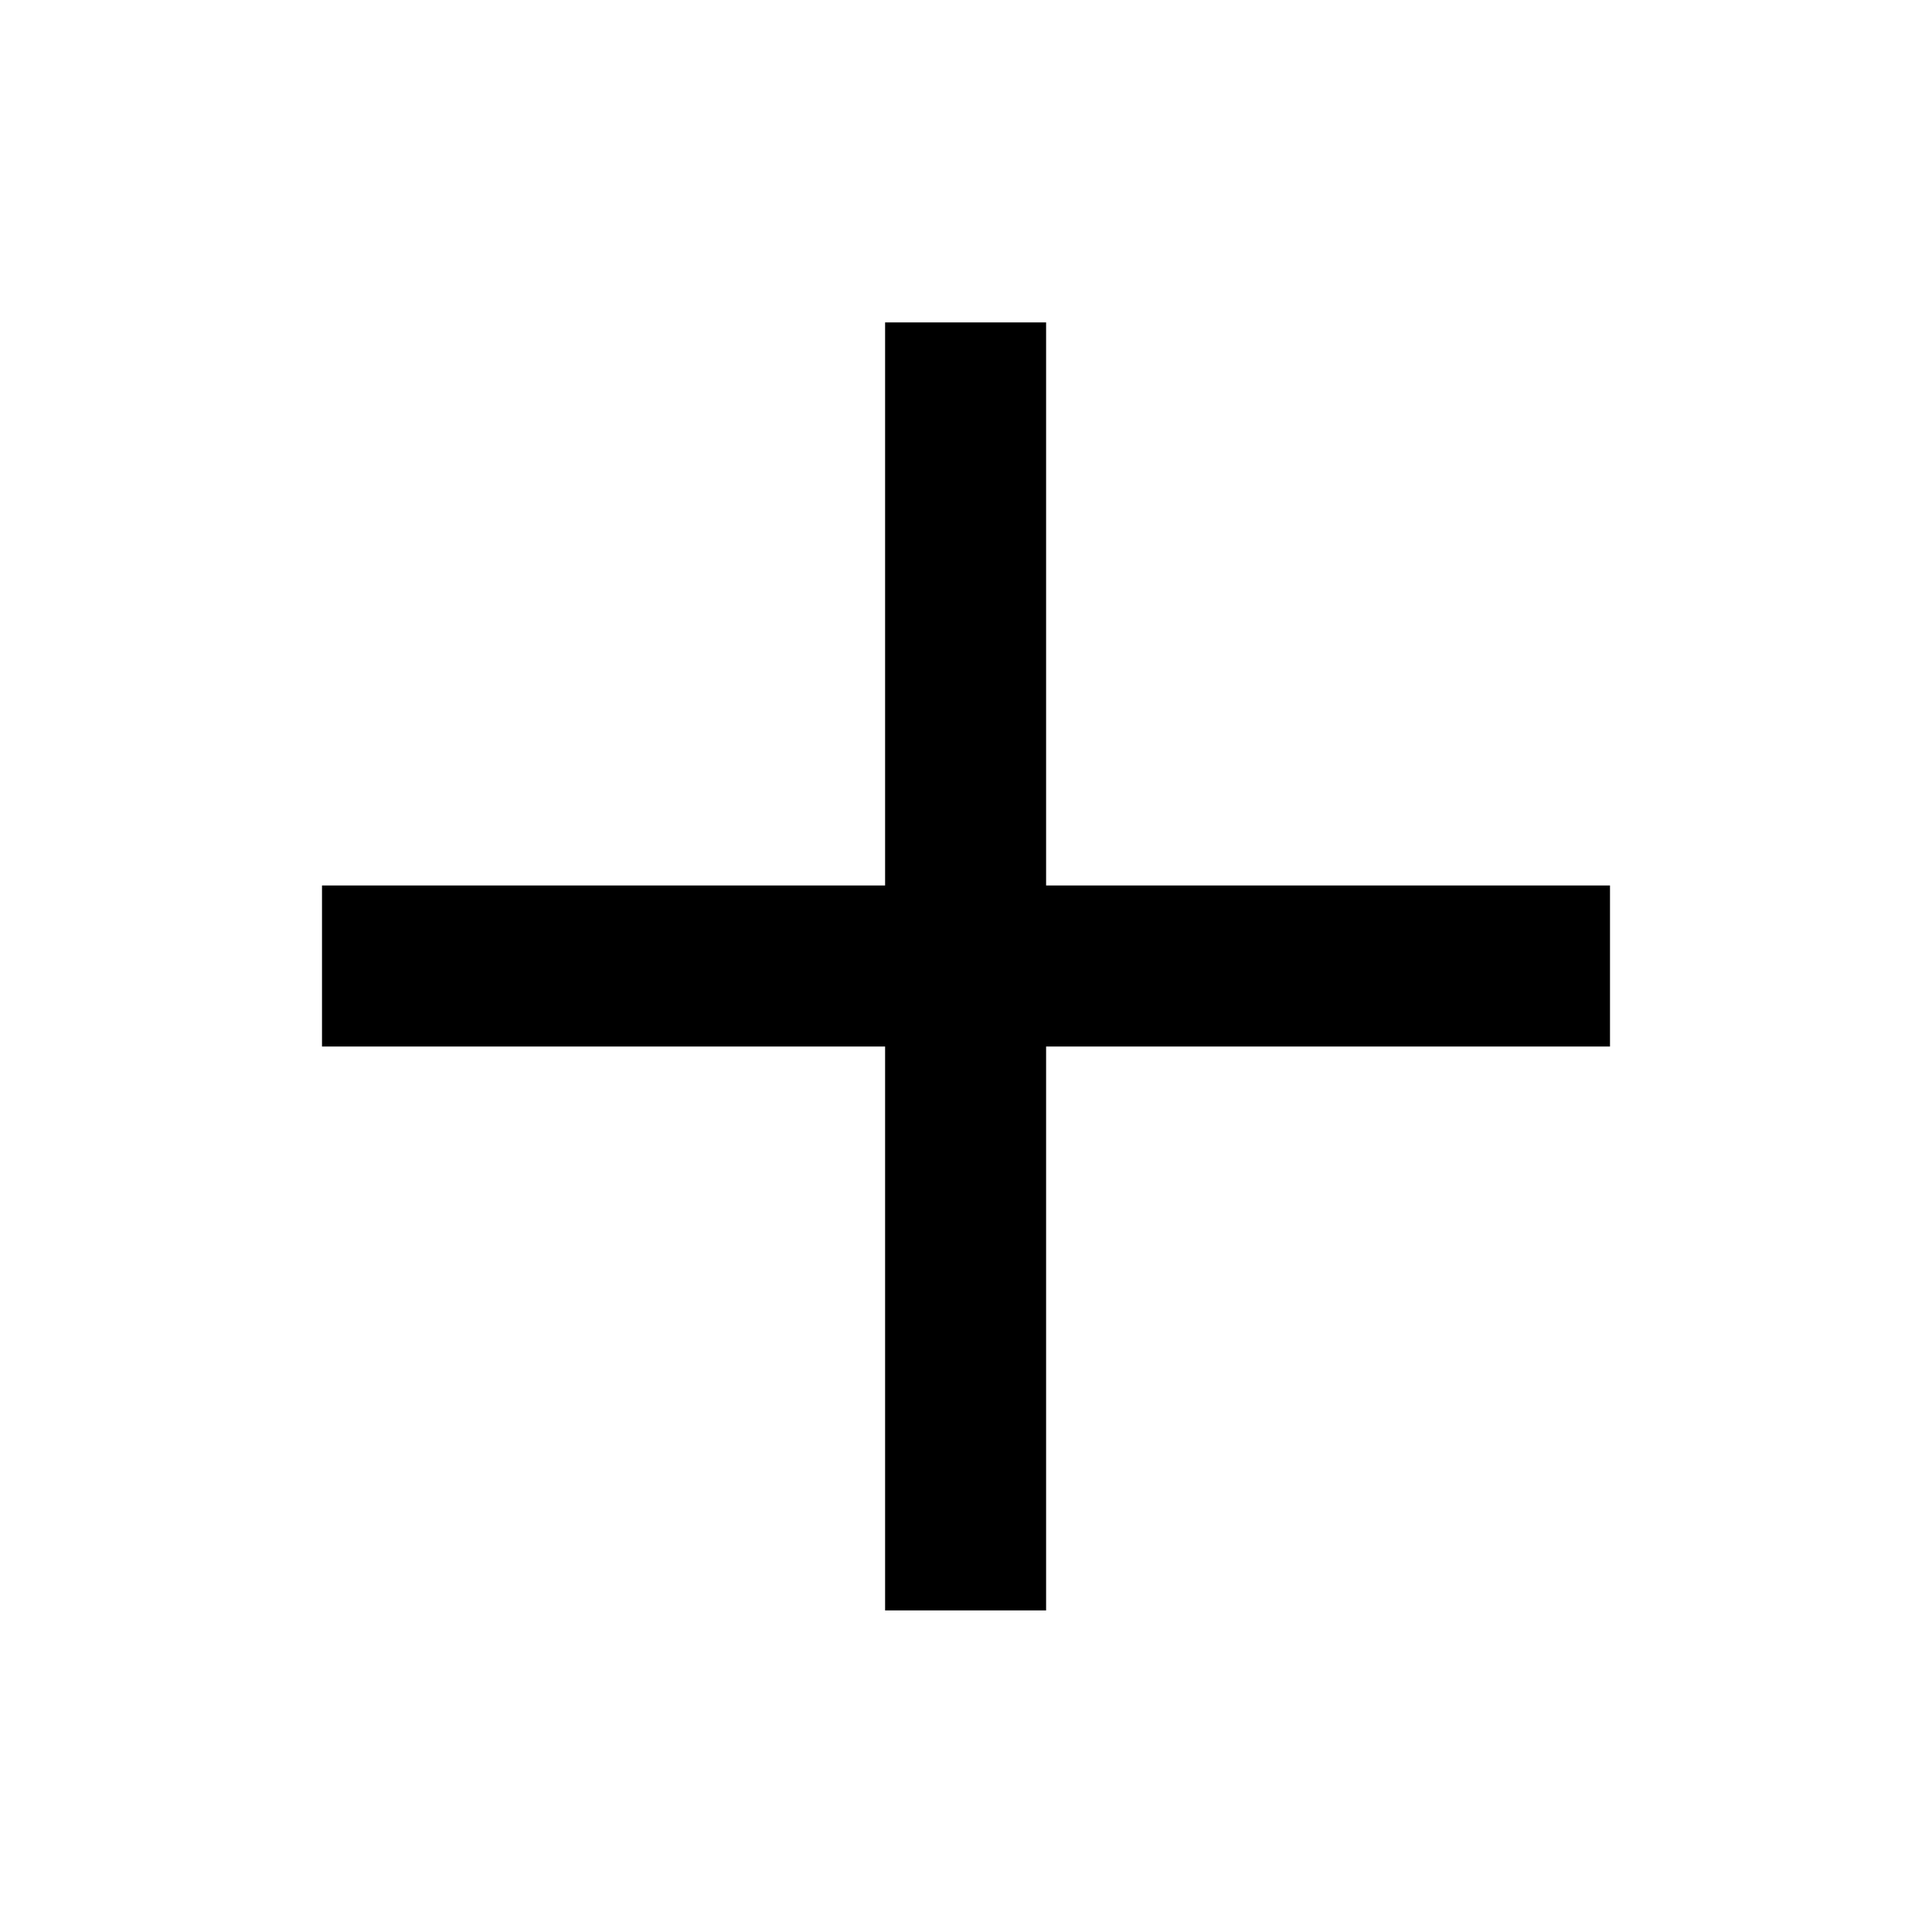
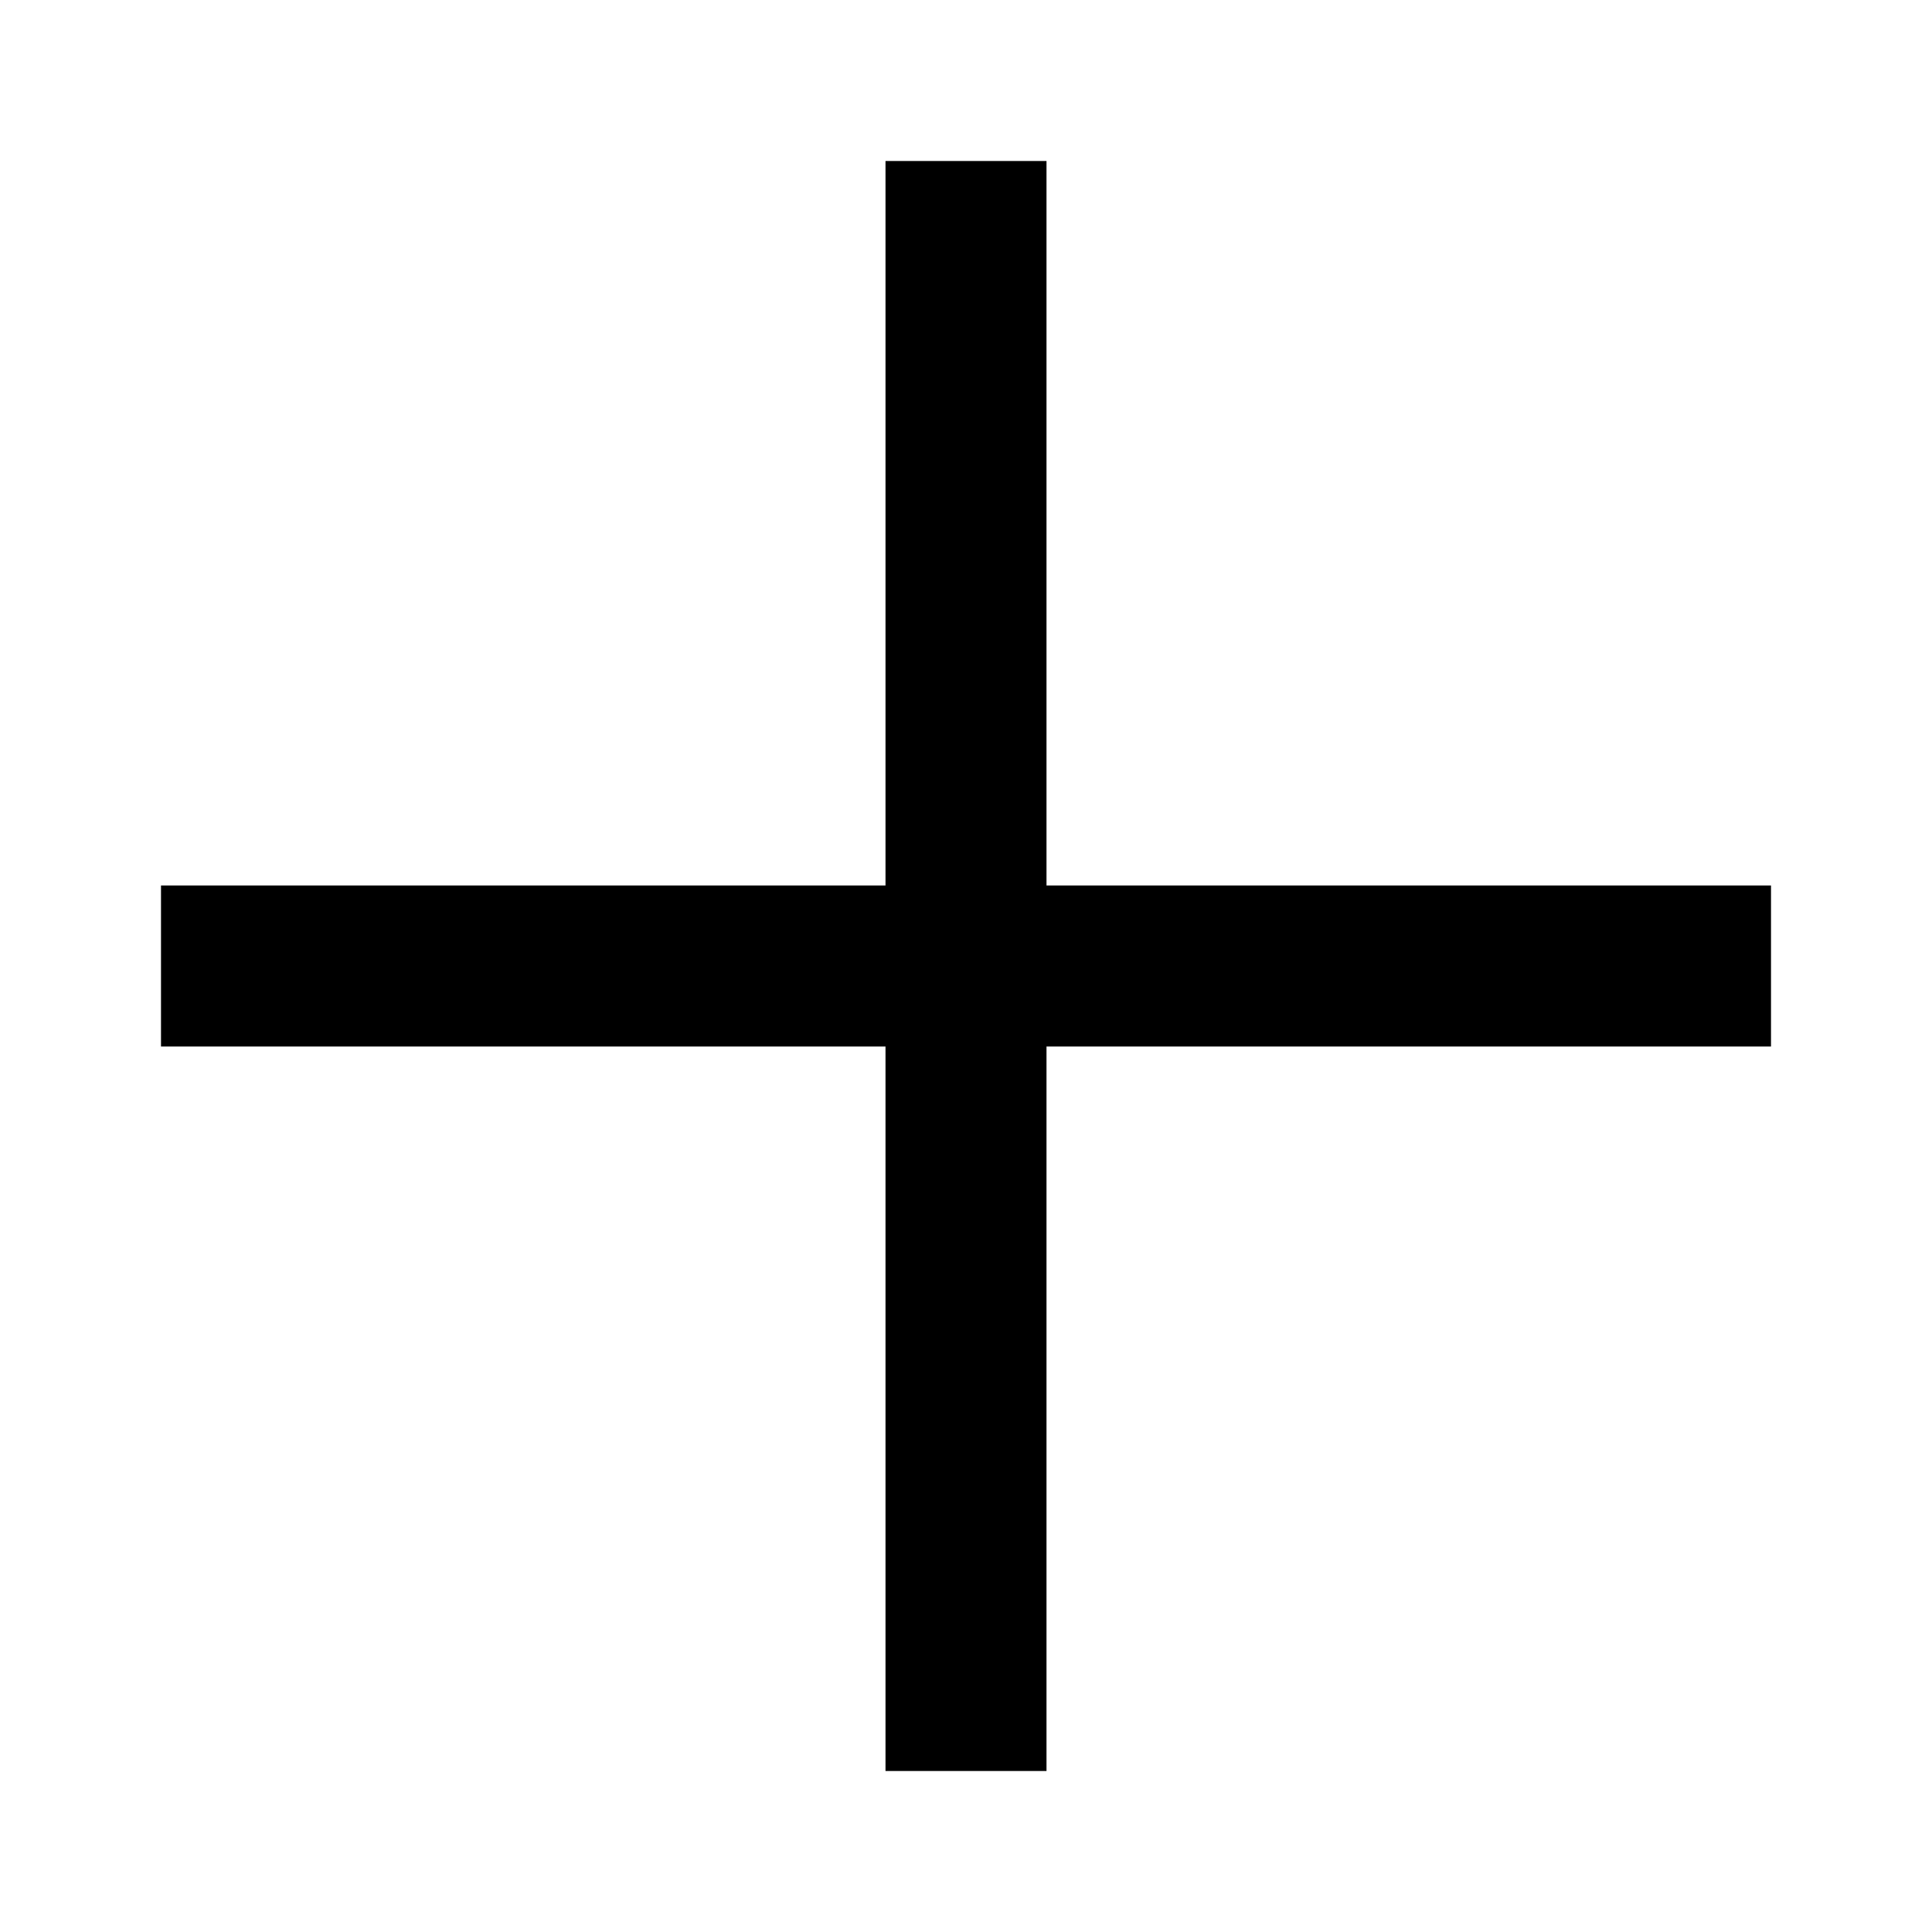
<svg xmlns="http://www.w3.org/2000/svg" width="24" height="24" viewBox="0 0 24 24" fill="none">
-   <path d="M4 12L20 12M11.995 20.005L11.995 4.005" stroke="black" stroke-width="2" stroke-linecap="butt" stroke-linejoin="round" />
+   <path d="M2 12L22 12M12 2L12 22" stroke="black" stroke-width="2" stroke-linecap="butt" stroke-linejoin="round" />
</svg>
